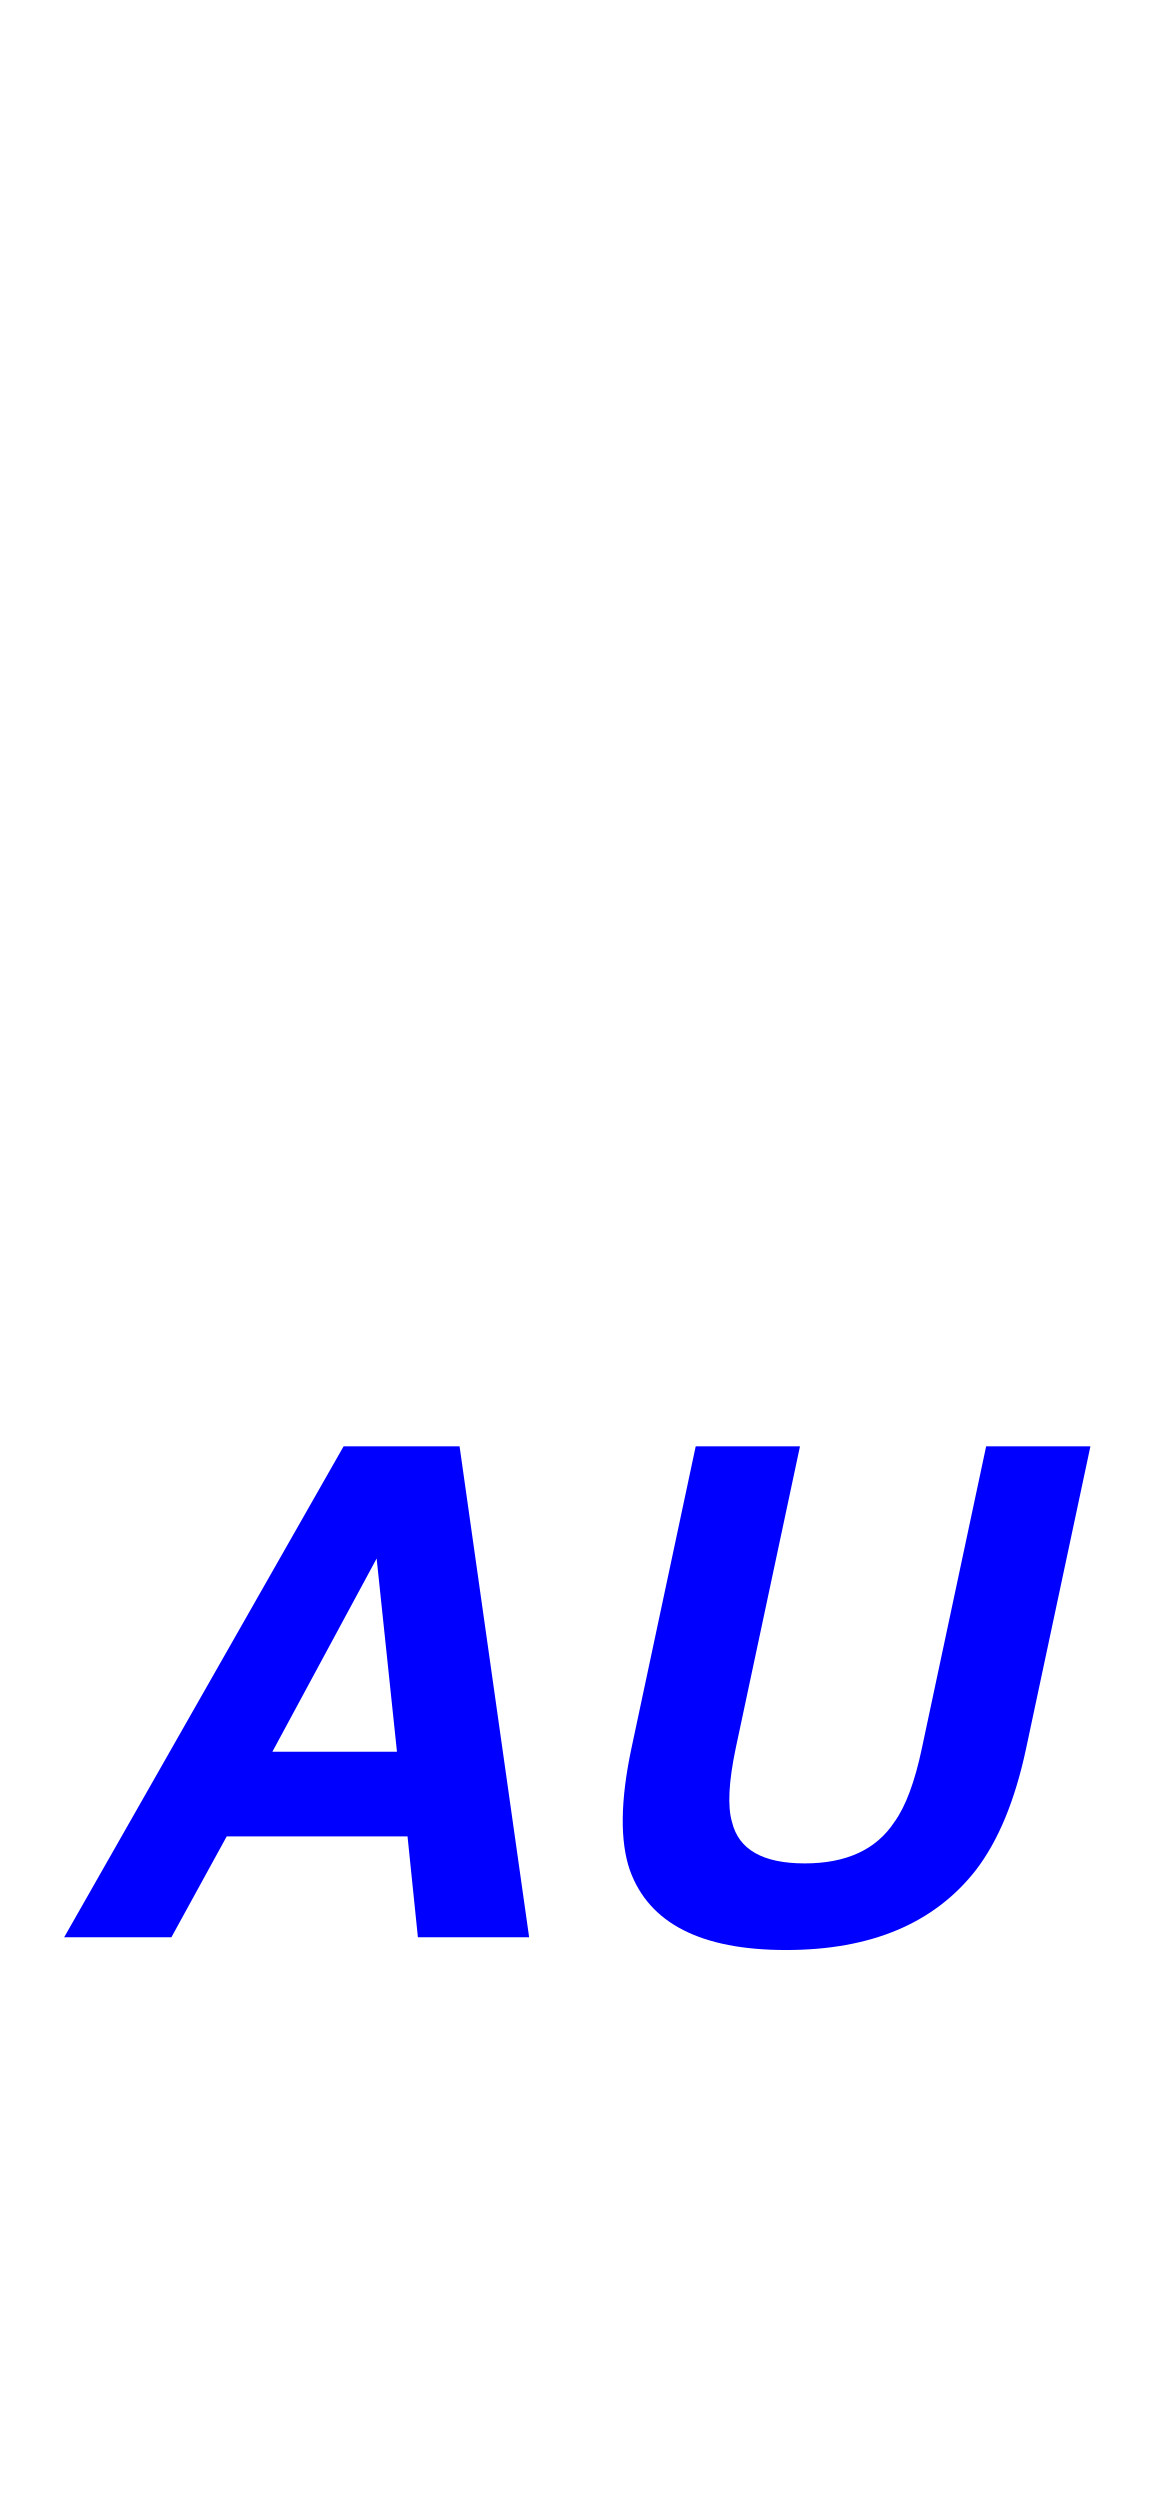
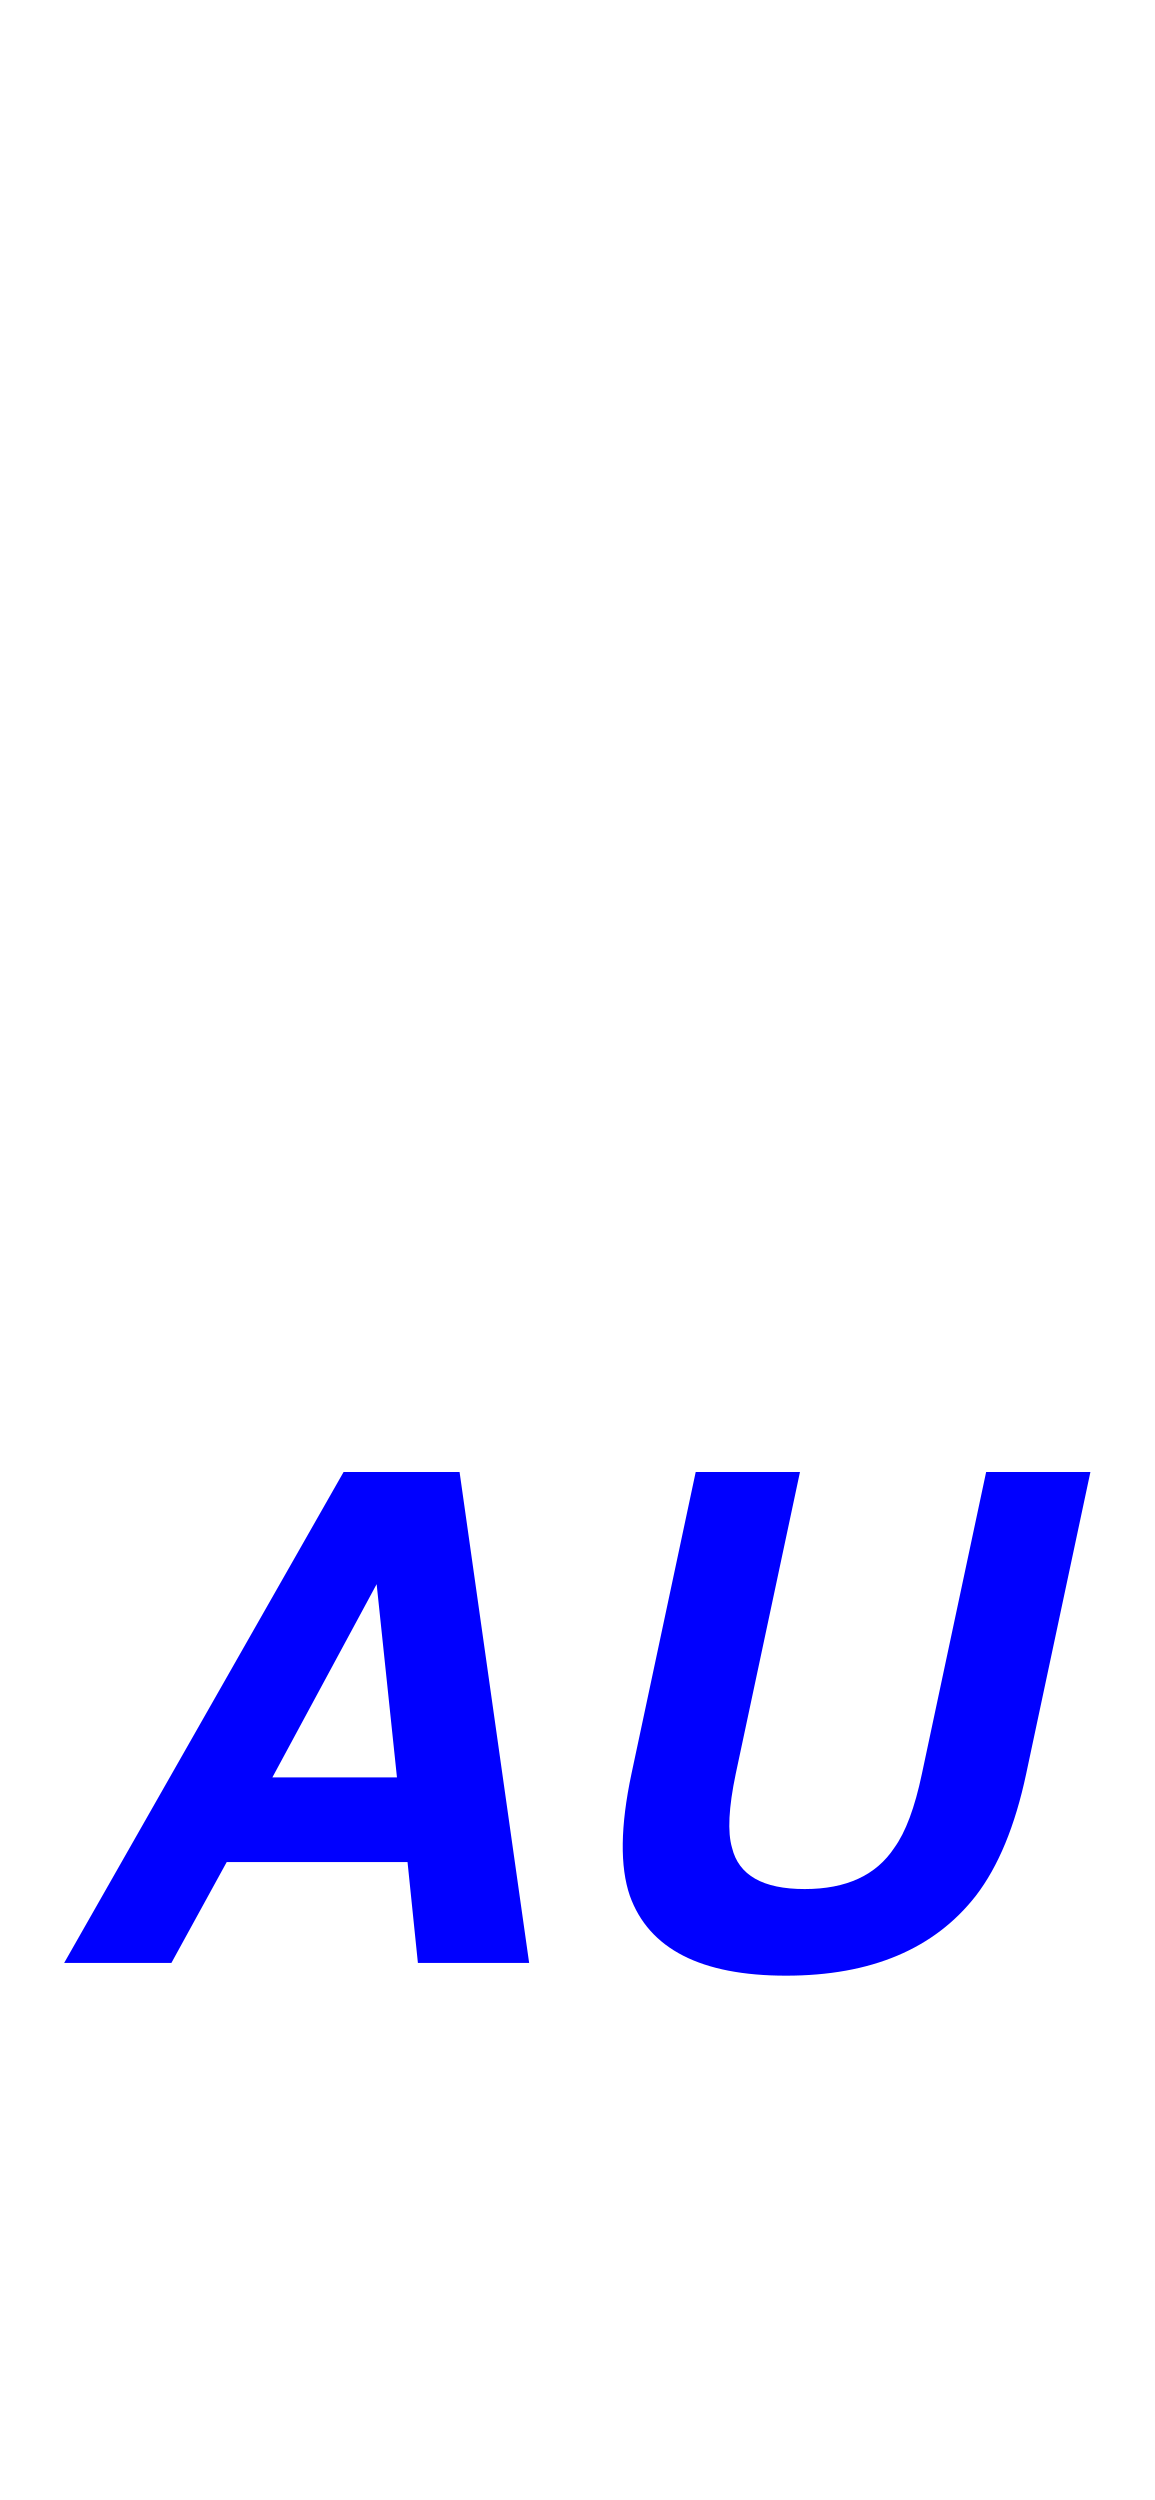
<svg xmlns="http://www.w3.org/2000/svg" version="1.1" id="Layer_1" x="0px" y="0px" viewBox="0 0 1125 2436" style="enable-background:new 0 0 1125 2436;" xml:space="preserve">
  <style type="text/css">
	.st0{fill:#0000FF;}
</style>
  <g>
-     <path class="st0" d="M334.8,1409.3h113l67.8,478.4H407.2l-10.1-98.3H220.9l-53.9,98.3H62.5L334.8,1409.3z M265.4,1706.9h121.4   l-19.8-188.3L265.4,1706.9z" />
-     <path class="st0" d="M677.9,1409.3h101.6l-62.6,294.1c-6.9,32.9-8.1,56.9-3.6,72.1c6.5,26.8,30.1,40.2,70.8,40.2   c40.5,0,69.6-13.4,87.3-40.2c11-15.1,20-39.2,26.9-72.1l62.6-294.1h101.6l-62.6,294.1c-10.8,50.9-27.2,90.4-49,118.8   c-40.5,51.9-102.1,77.9-185,77.9c-82.9,0-133.6-26-152.2-77.9c-9.7-28.3-9.2-67.9,1.6-118.8L677.9,1409.3z" />
+     <path class="st0" d="M334.8,1434.3h113l67.8,478.4H407.2l-10.1-98.3H220.9l-53.9,98.3H62.5L334.8,1434.3z M265.4,1731.9h121.4   l-19.8-188.3L265.4,1731.9z" />
+     <path class="st0" d="M677.9,1434.3h101.6l-62.6,294.1c-6.9,32.9-8.1,56.9-3.6,72.1c6.5,26.8,30.1,40.2,70.8,40.2   c40.5,0,69.6-13.4,87.3-40.2c11-15.1,20-39.2,26.9-72.1l62.6-294.1h101.6l-62.6,294.1c-10.8,50.9-27.2,90.4-49,118.8   c-40.5,51.9-102.1,77.9-185,77.9c-82.9,0-133.6-26-152.2-77.9c-9.7-28.3-9.2-67.9,1.6-118.8L677.9,1434.3z" />
  </g>
</svg>
